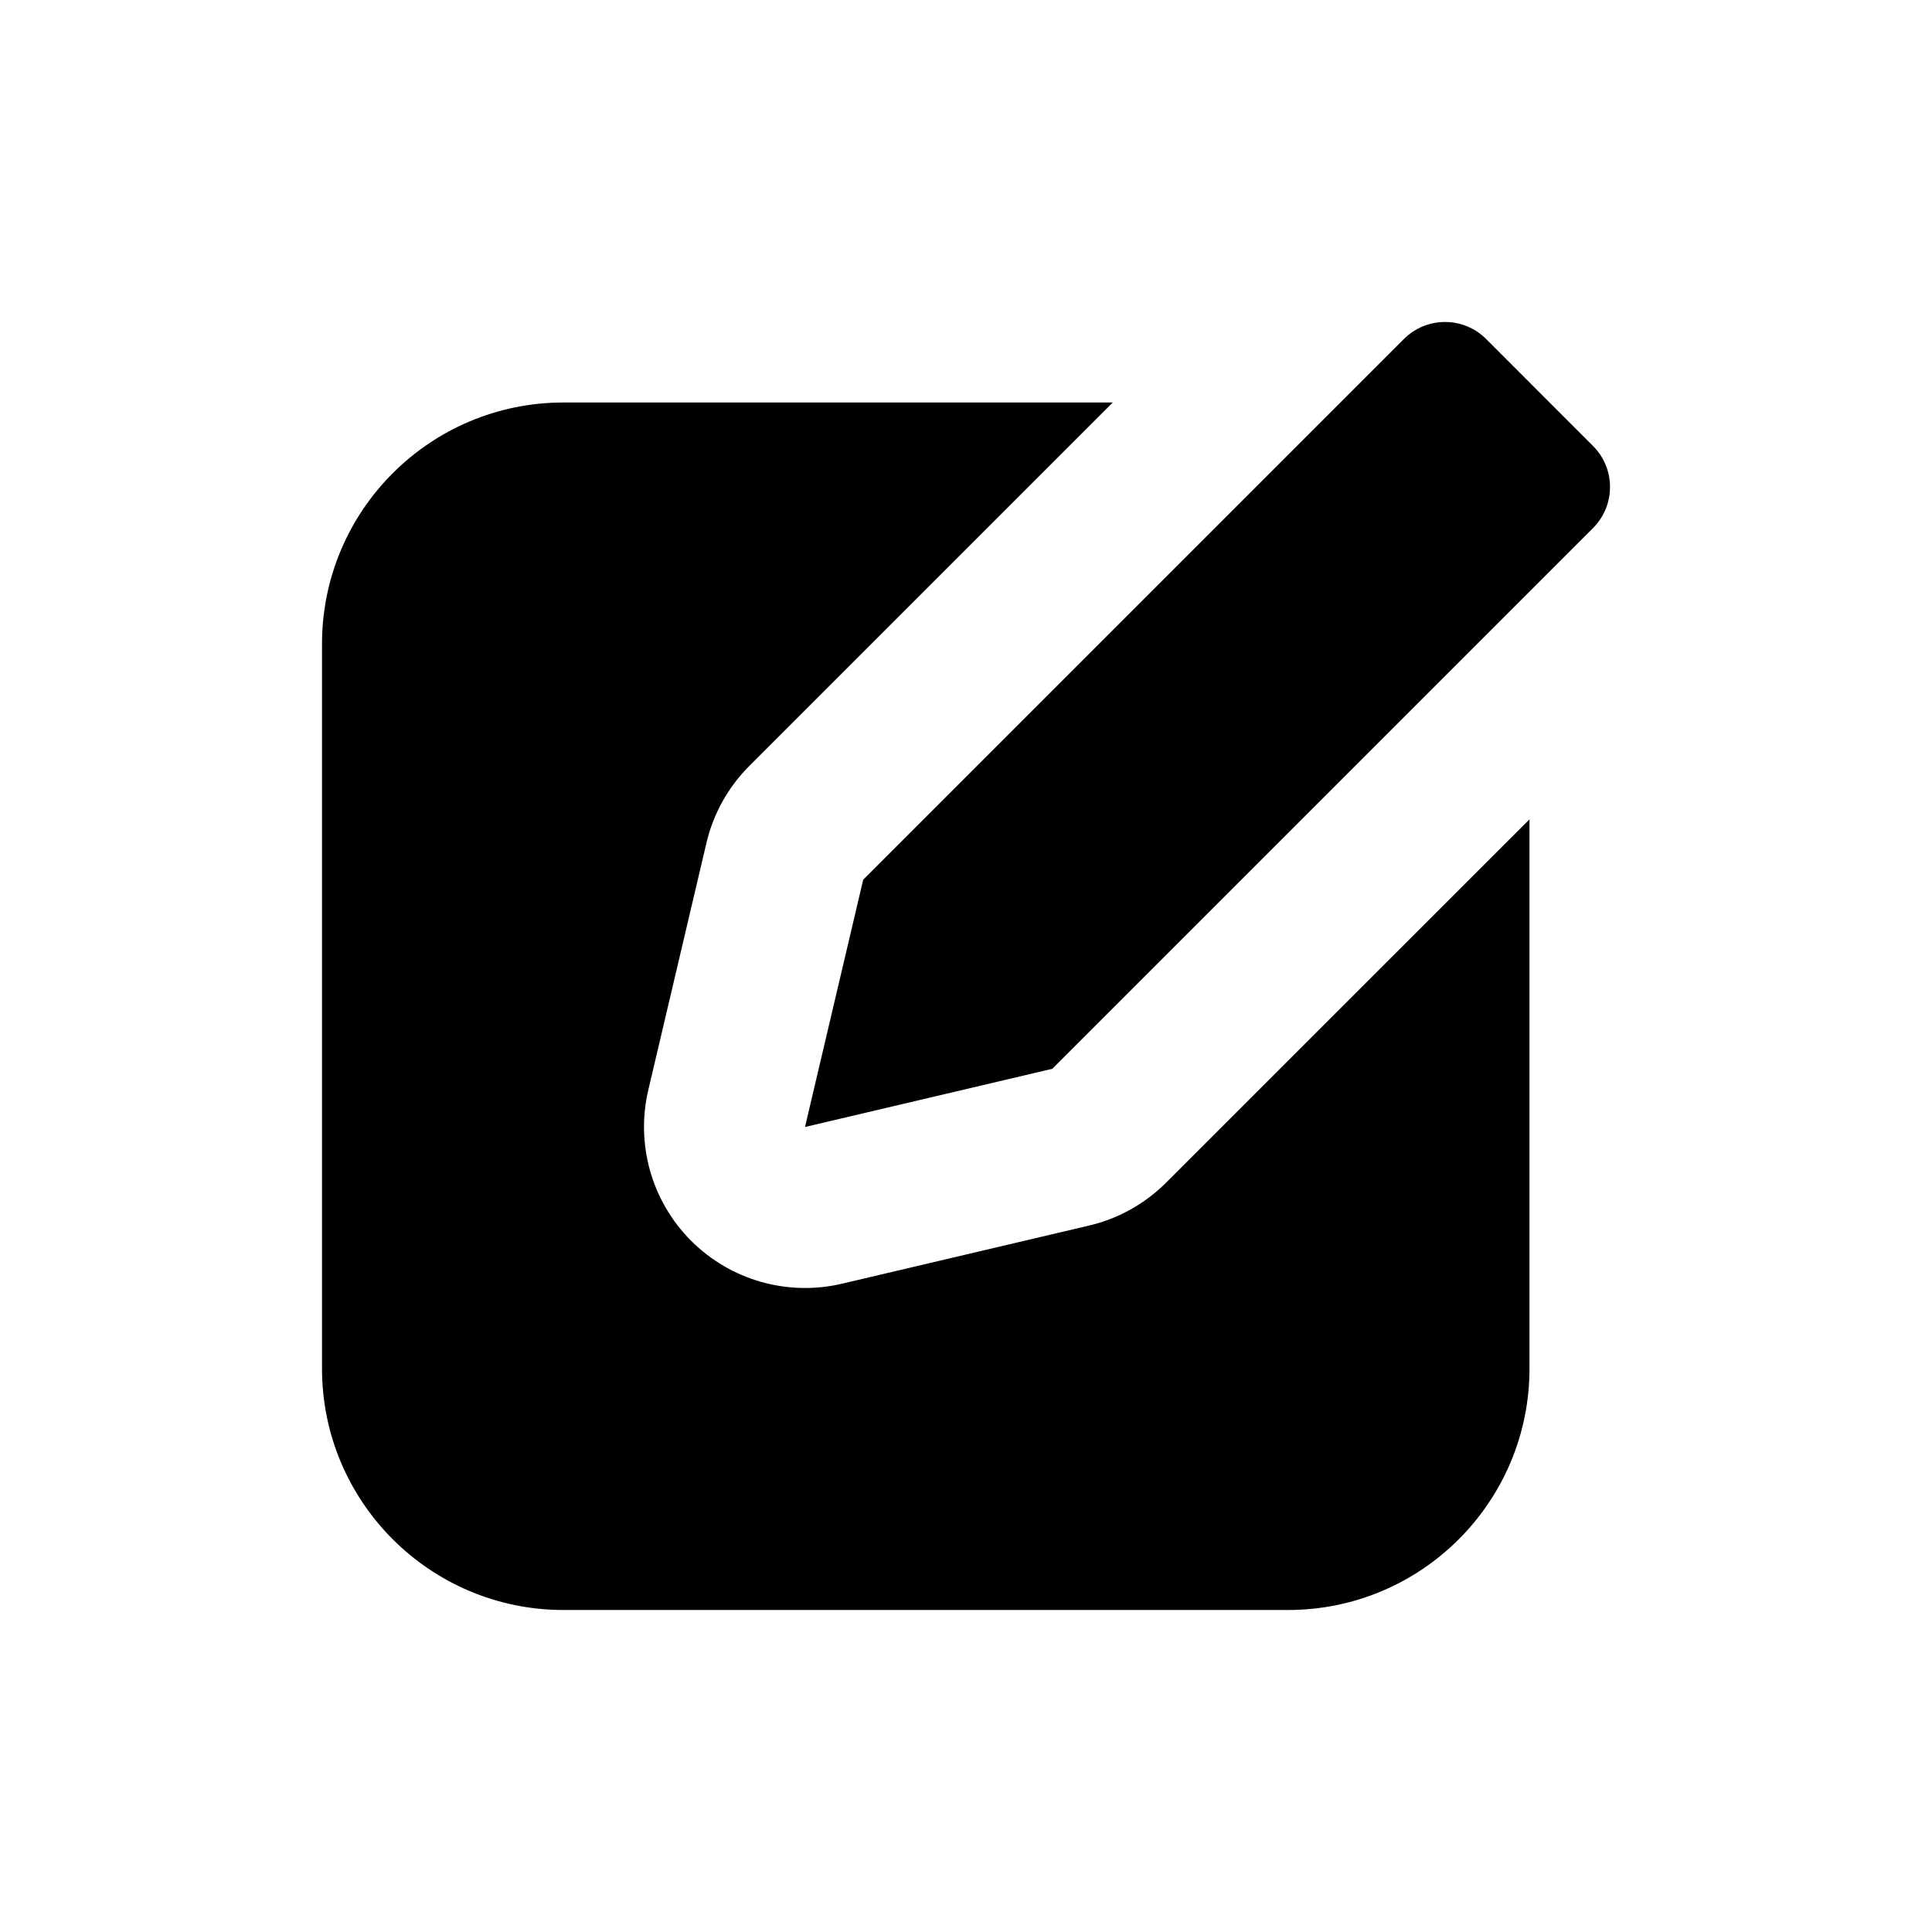
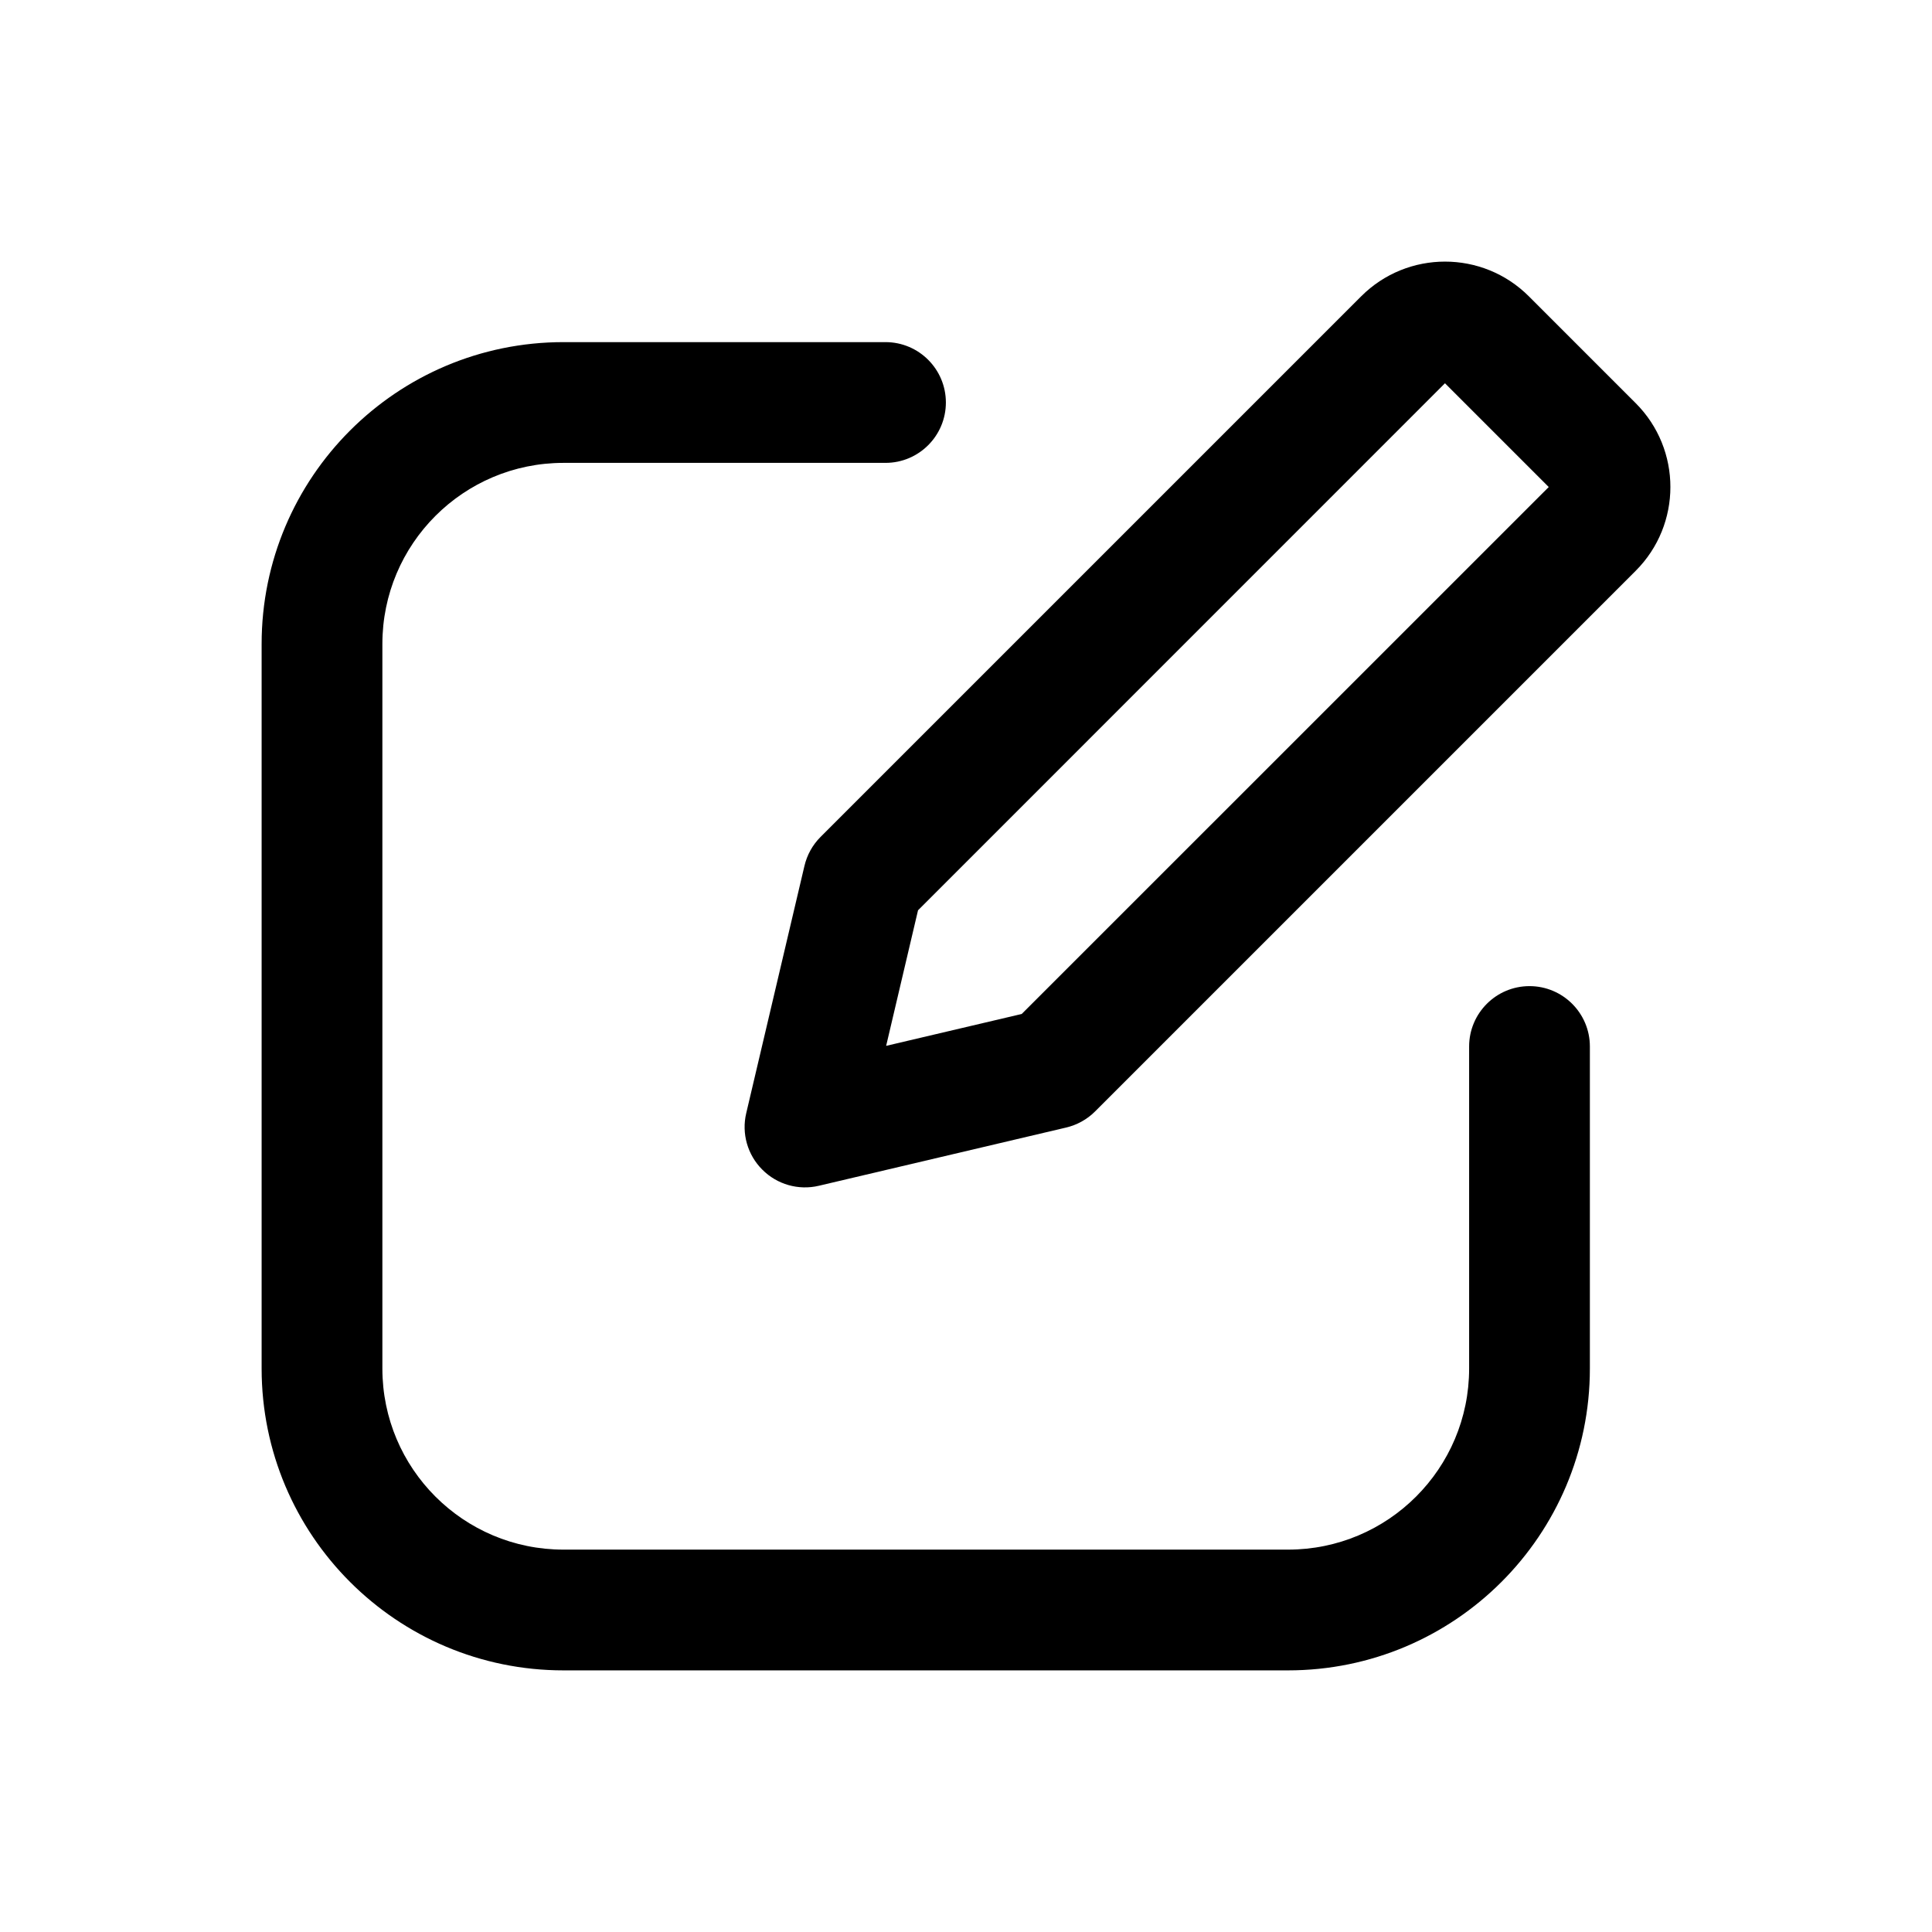
<svg xmlns="http://www.w3.org/2000/svg" width="24" height="24" viewBox="0 0 24 24">
-   <path d="M13.823 5H7C5.343 5 4 6.343 4 8V17C4 18.657 5.343 20 7 20H16C17.657 20 19 18.657 19 17L19 10.178L14.486 14.691C14.223 14.954 13.892 15.139 13.53 15.224L10.458 15.947C9.784 16.105 9.076 15.904 8.586 15.414C8.096 14.924 7.895 14.216 8.053 13.542L8.776 10.47C8.861 10.108 9.046 9.777 9.309 9.514L13.823 5Z" />
-   <path d="M10 14L13.072 13.277L19.788 6.561C20.071 6.278 20.071 5.821 19.788 5.539L18.462 4.212C18.179 3.929 17.722 3.929 17.439 4.212L10.723 10.928L10 14Z" />
+   <path fill-rule="evenodd" clip-rule="evenodd" d="M16.909 3.681C17.484 3.106 18.417 3.106 18.992 3.681L20.319 5.008L20.319 5.008C20.894 5.583 20.894 6.516 20.319 7.091L20.319 7.091L13.602 13.808C13.504 13.906 13.379 13.975 13.243 14.007L10.172 14.73C9.919 14.79 9.653 14.714 9.47 14.53C9.286 14.347 9.21 14.081 9.27 13.828L9.993 10.757C10.025 10.621 10.094 10.496 10.192 10.398L16.909 3.681ZM17.931 4.742L17.931 4.742L17.931 4.742C17.931 4.742 17.931 4.742 17.931 4.742ZM17.95 4.761L19.239 6.05L12.692 12.596L11.008 12.992L11.404 11.308L17.95 4.761ZM17.97 4.742L17.97 4.742L17.97 4.742C17.97 4.742 17.97 4.742 17.97 4.742ZM7 5.75C5.757 5.75 4.75 6.757 4.75 8V17C4.75 18.243 5.757 19.25 7 19.25H16C17.243 19.25 18.25 18.243 18.25 17V13C18.25 12.586 18.586 12.25 19 12.25C19.414 12.25 19.75 12.586 19.75 13V17C19.75 19.071 18.071 20.75 16 20.75H7C4.929 20.75 3.25 19.071 3.25 17V8C3.25 5.929 4.929 4.25 7 4.25H11C11.414 4.25 11.75 4.586 11.75 5C11.75 5.414 11.414 5.75 11 5.75H7Z" />
</svg>
